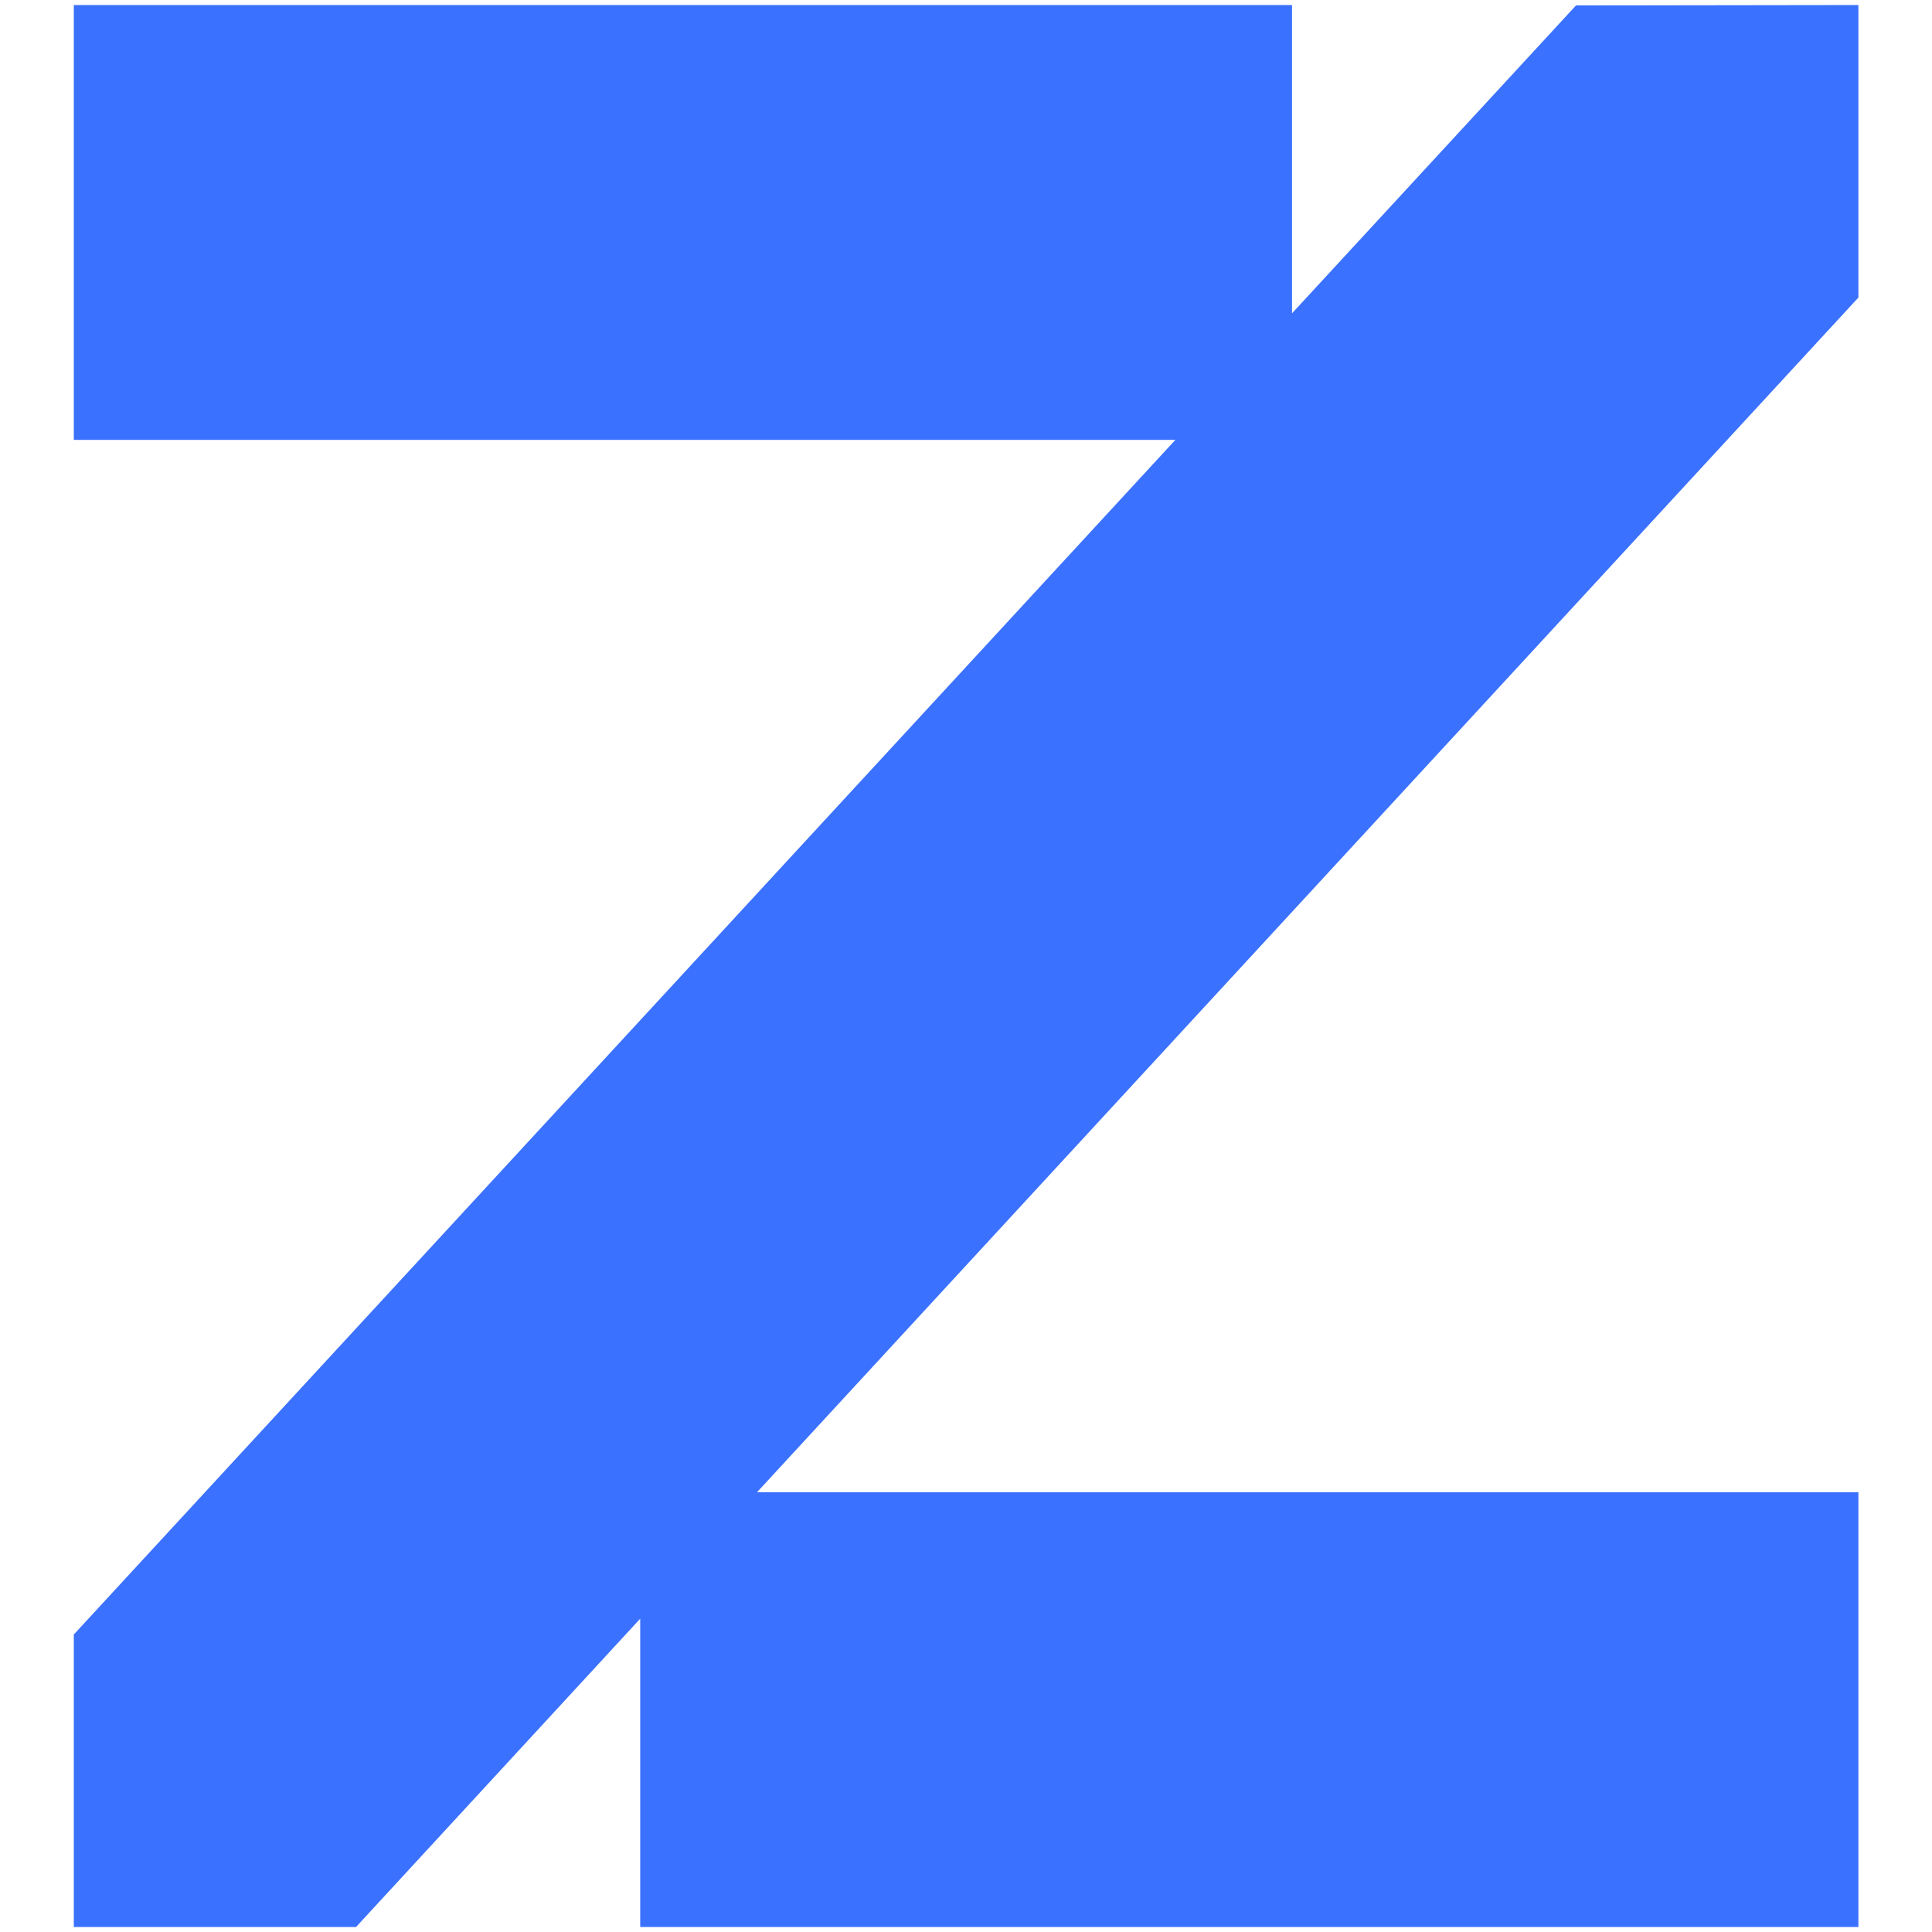
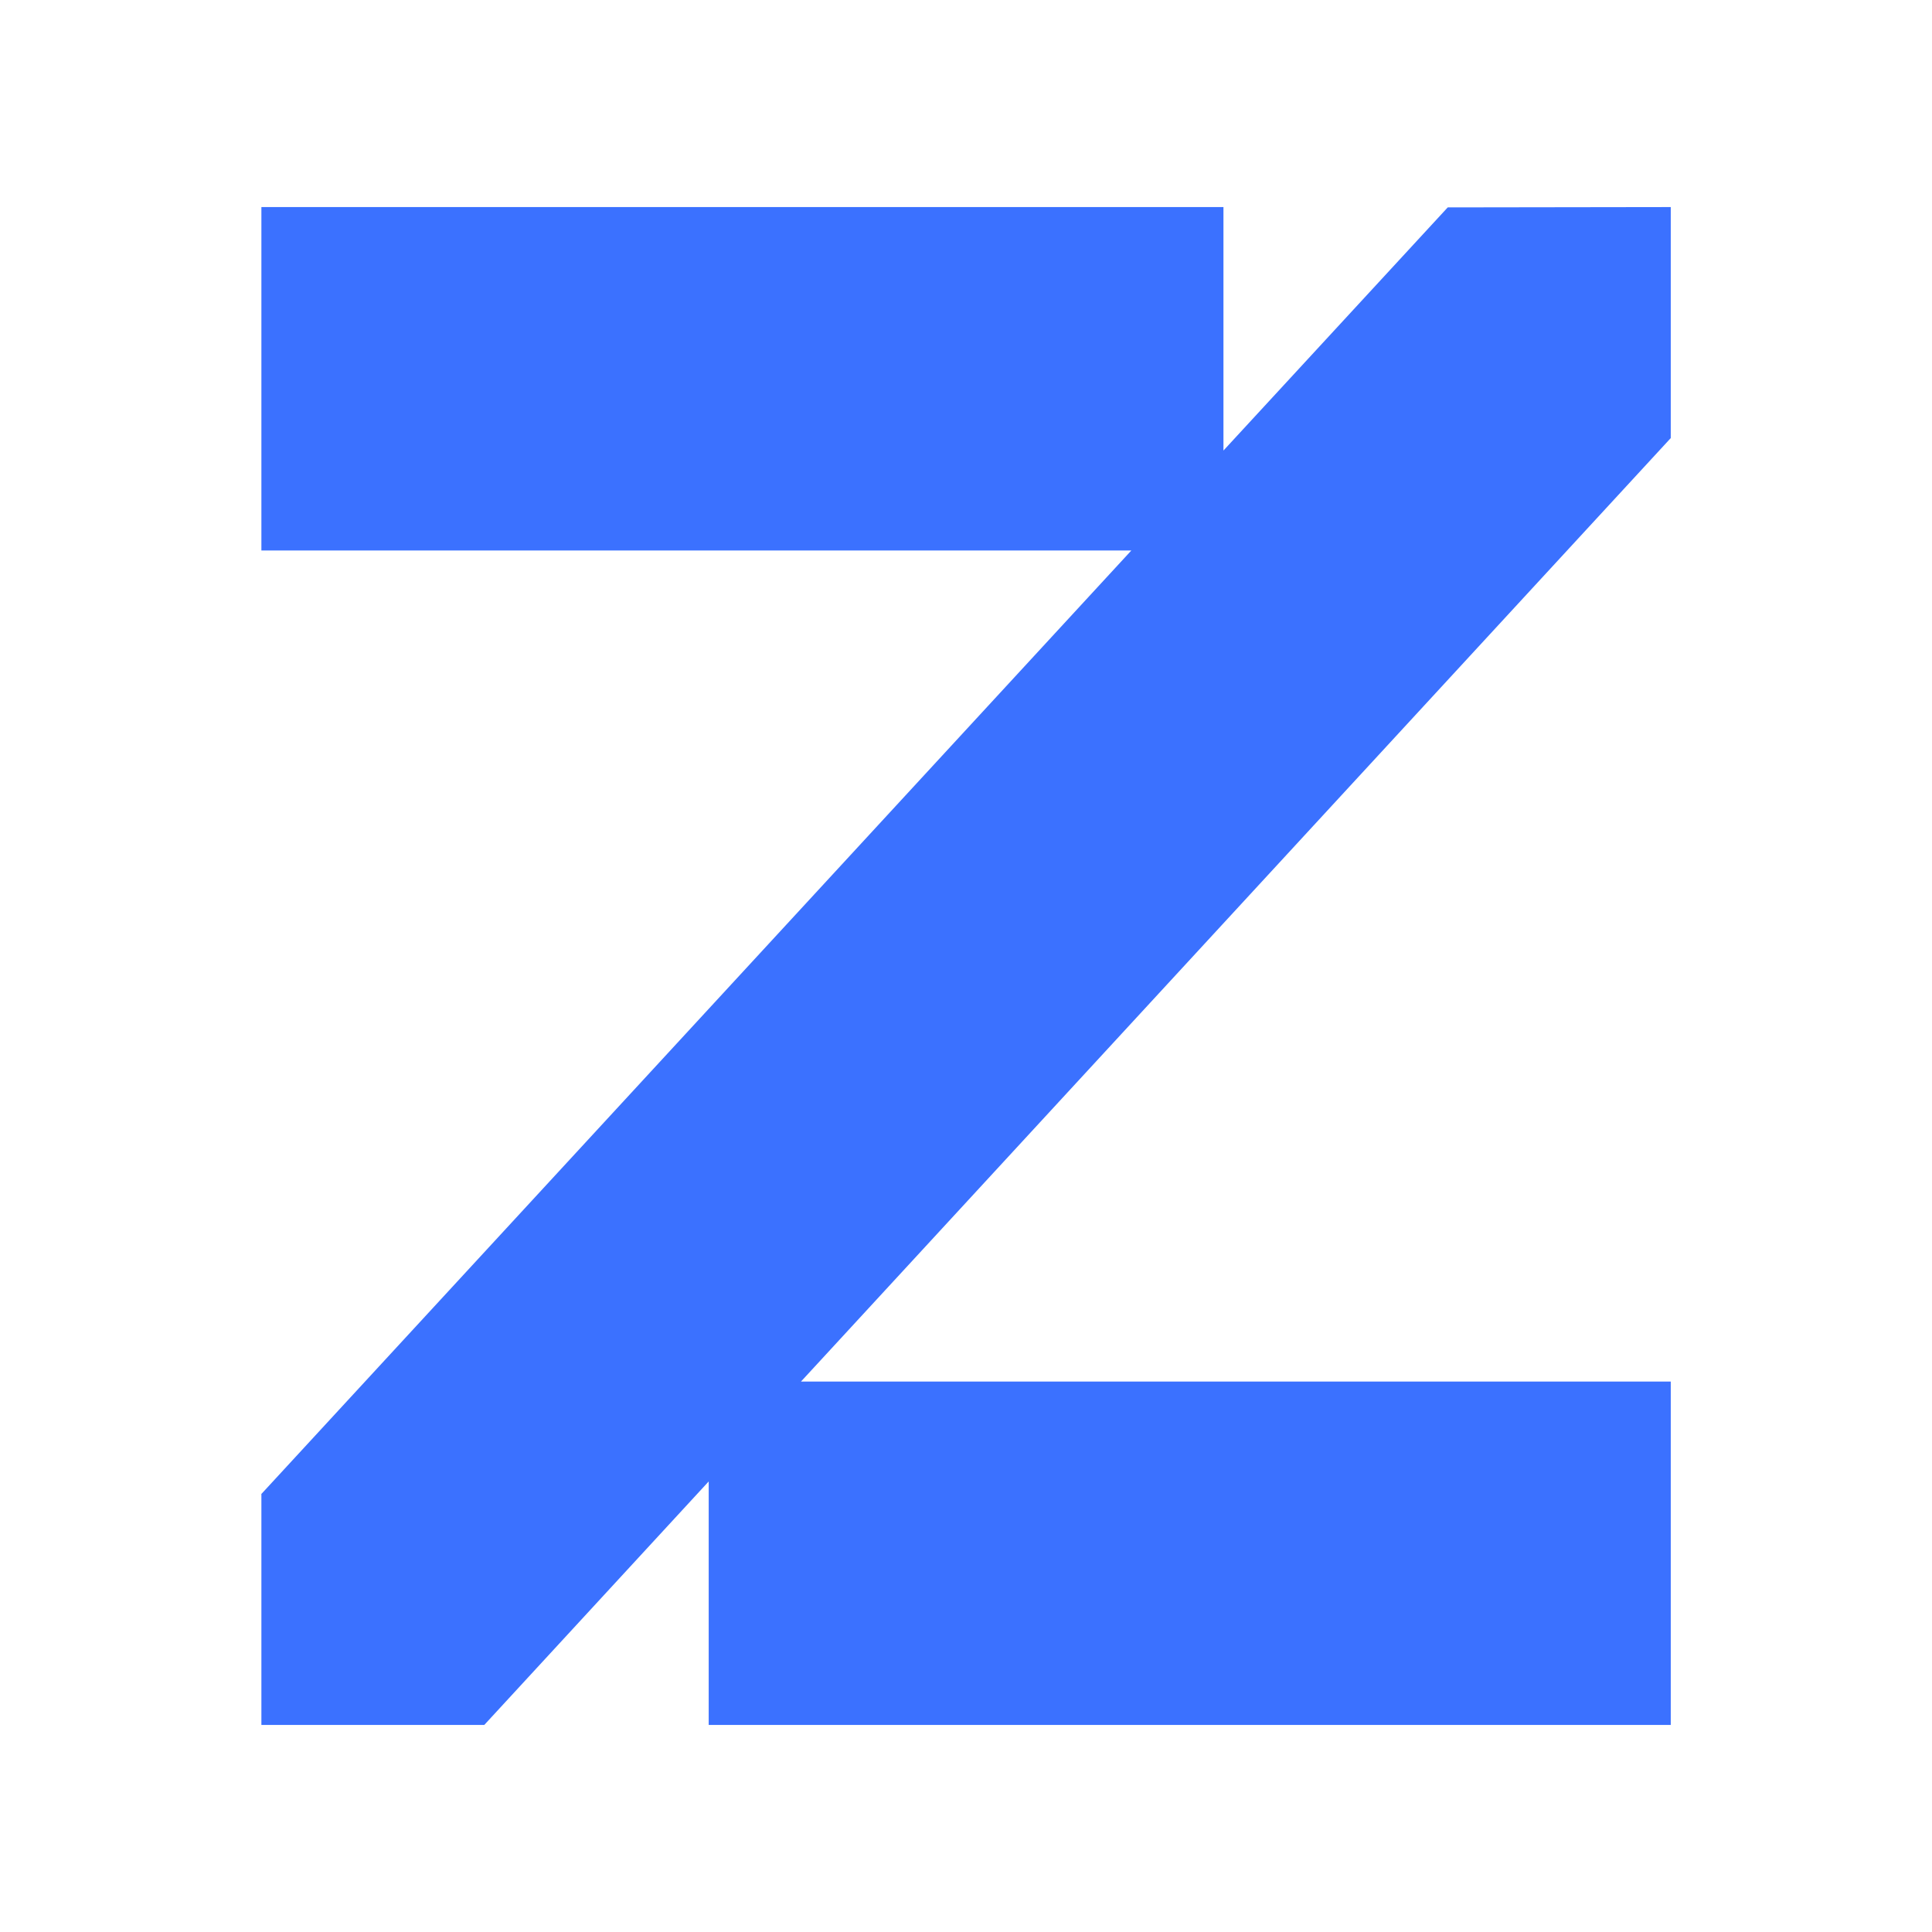
<svg xmlns="http://www.w3.org/2000/svg" viewBox="0 0 78 78">
-   <path fill="#3B71FF" d="M 52.162 12.65 L 52.162 0.203 L 2.98 0.203 L 2.98 17.758 L 47.454 17.758 L 2.988 65.981 L 2.98 65.981 L 2.98 65.989 L 2.972 65.998 L 2.98 66.006 L 2.98 77.798 L 14.374 77.798 L 25.847 65.351 L 25.847 77.798 L 75.029 77.798 L 75.029 60.245 L 30.563 60.245 L 75.029 12.012 L 75.029 0.203 L 63.628 0.219 L 52.162 12.65 Z" />
+   <path fill="#3B71FF" d="M 49.394 18.19 L 49.394 8.36 L 10.553 8.36 L 10.553 22.224 L 45.676 22.224 L 10.56 60.308 L 10.553 60.308 L 10.553 60.314 L 10.547 60.321 L 10.553 60.327 L 10.553 69.64 L 19.552 69.64 L 28.612 59.81 L 28.612 69.64 L 67.453 69.64 L 67.453 55.778 L 32.337 55.778 L 67.453 17.686 L 67.453 8.36 L 58.449 8.373 L 49.394 18.19 Z" style="" />
</svg>
